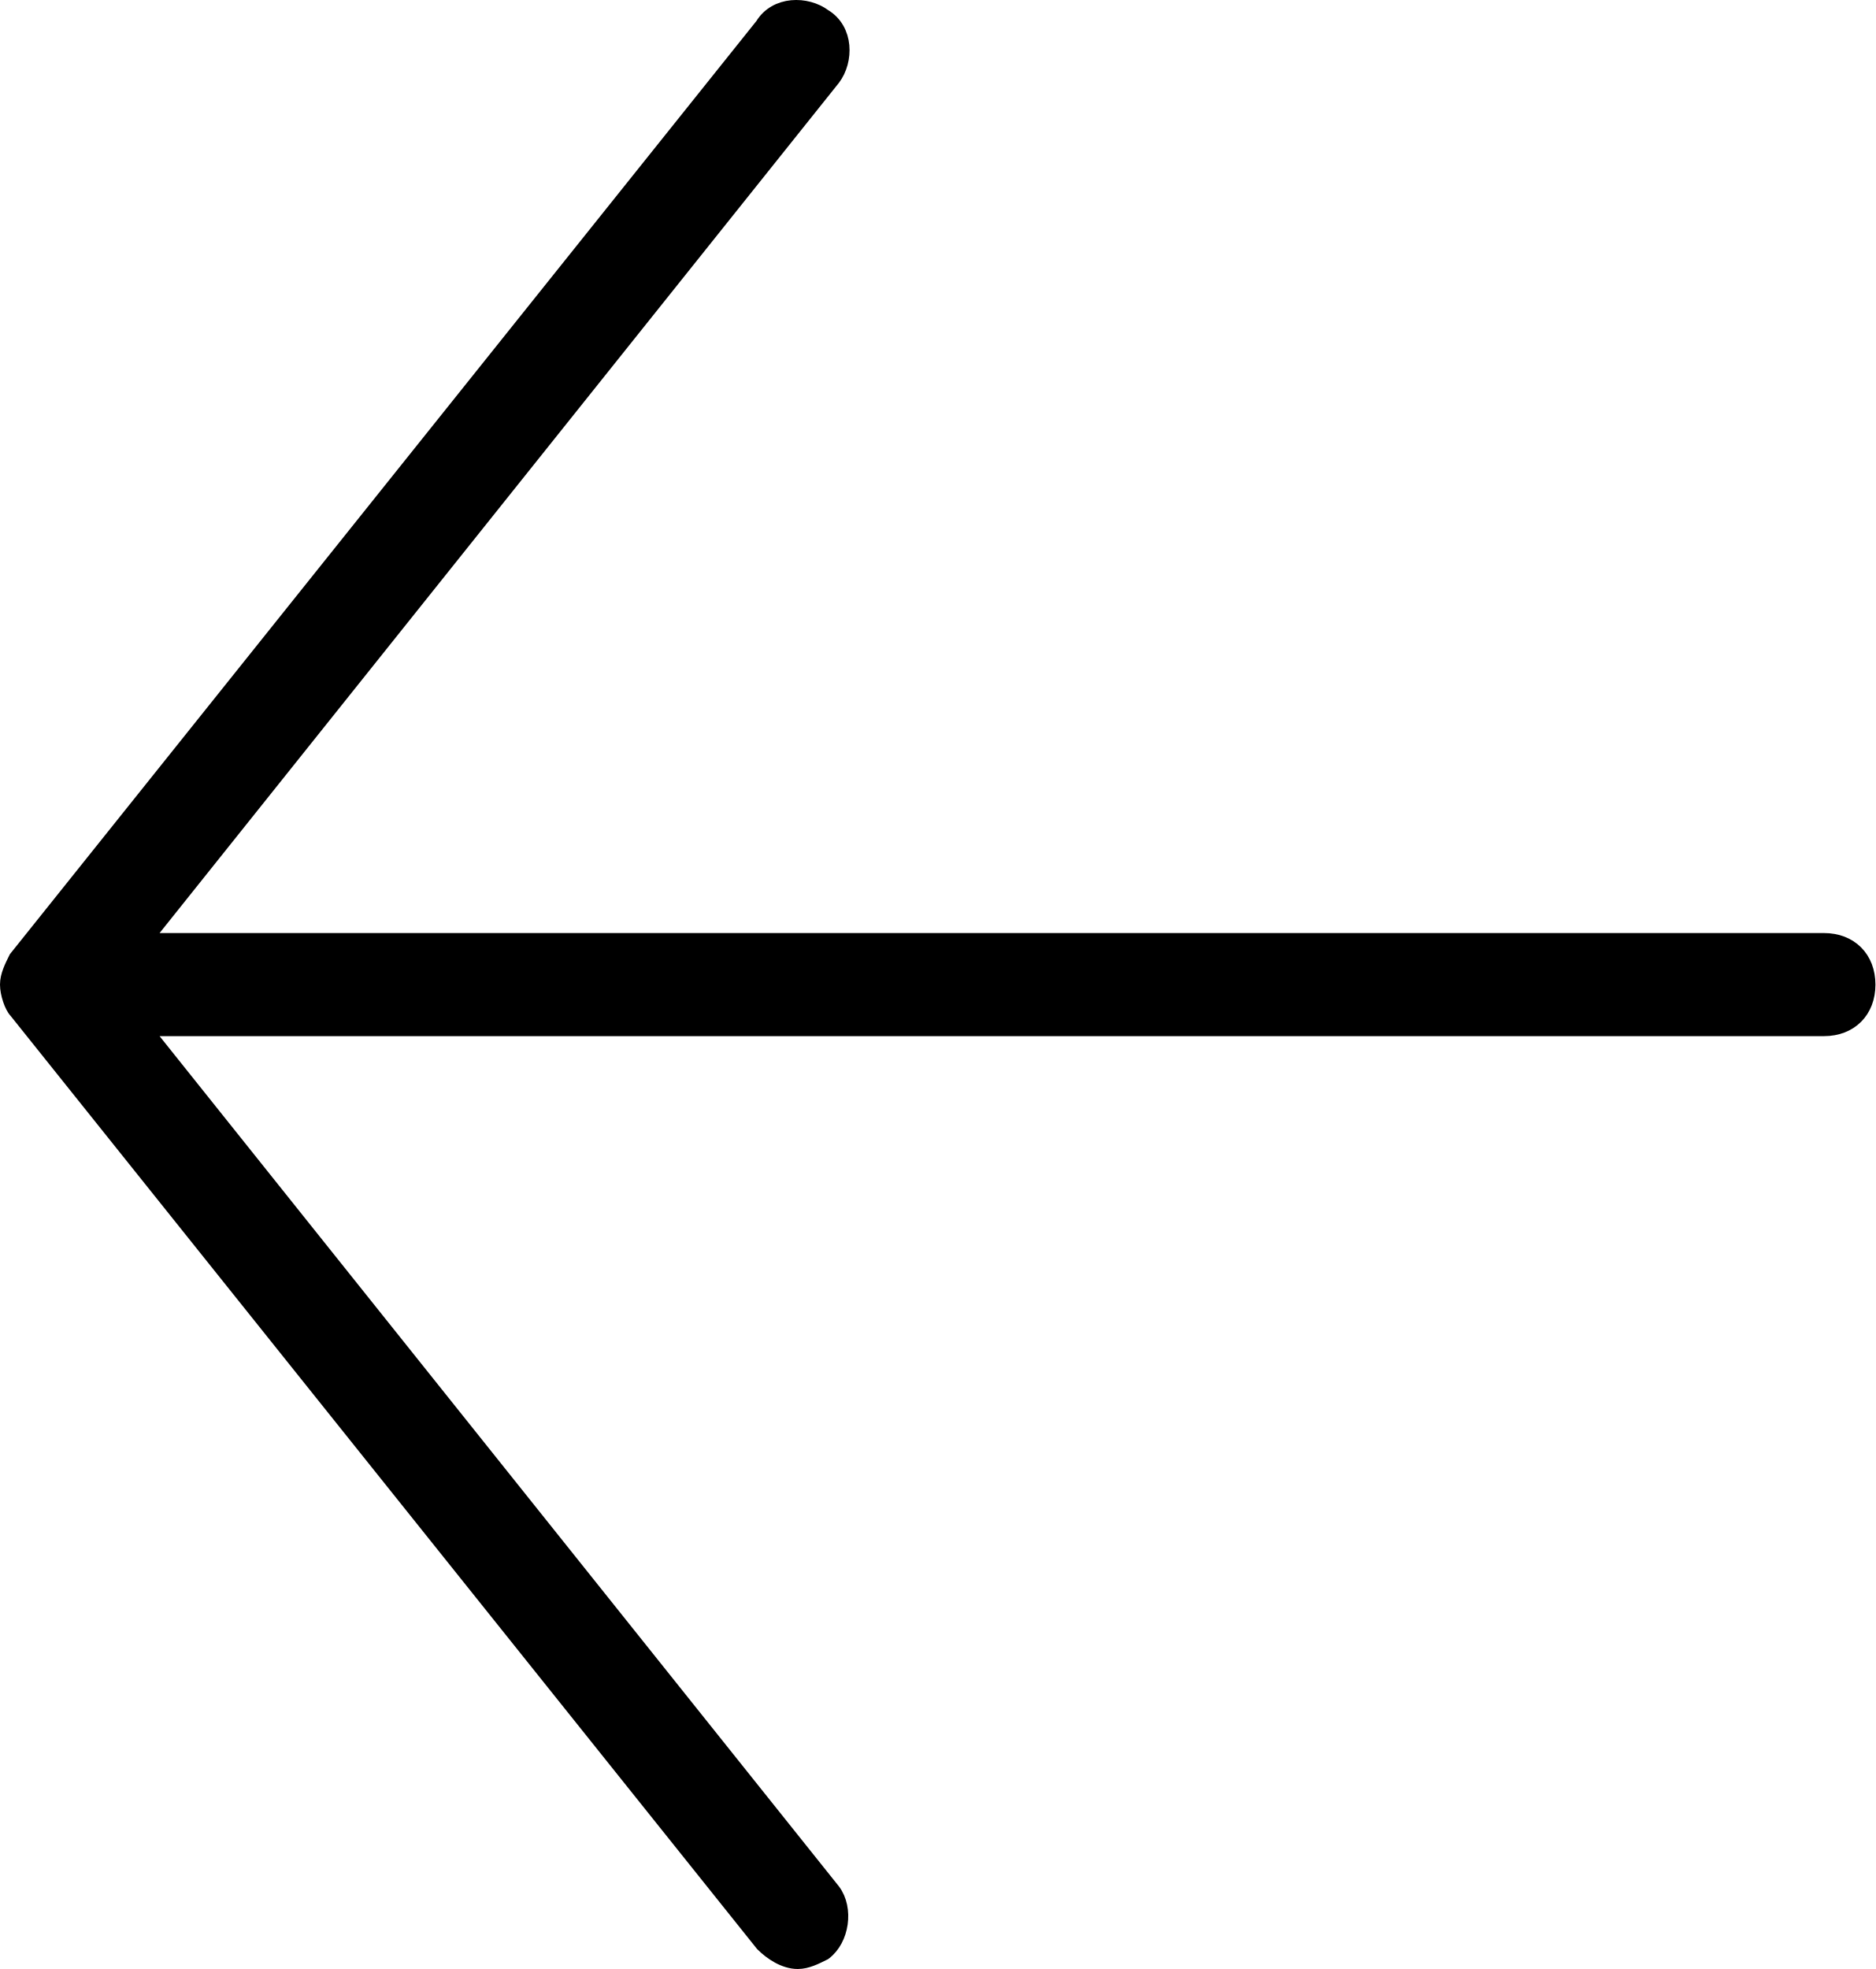
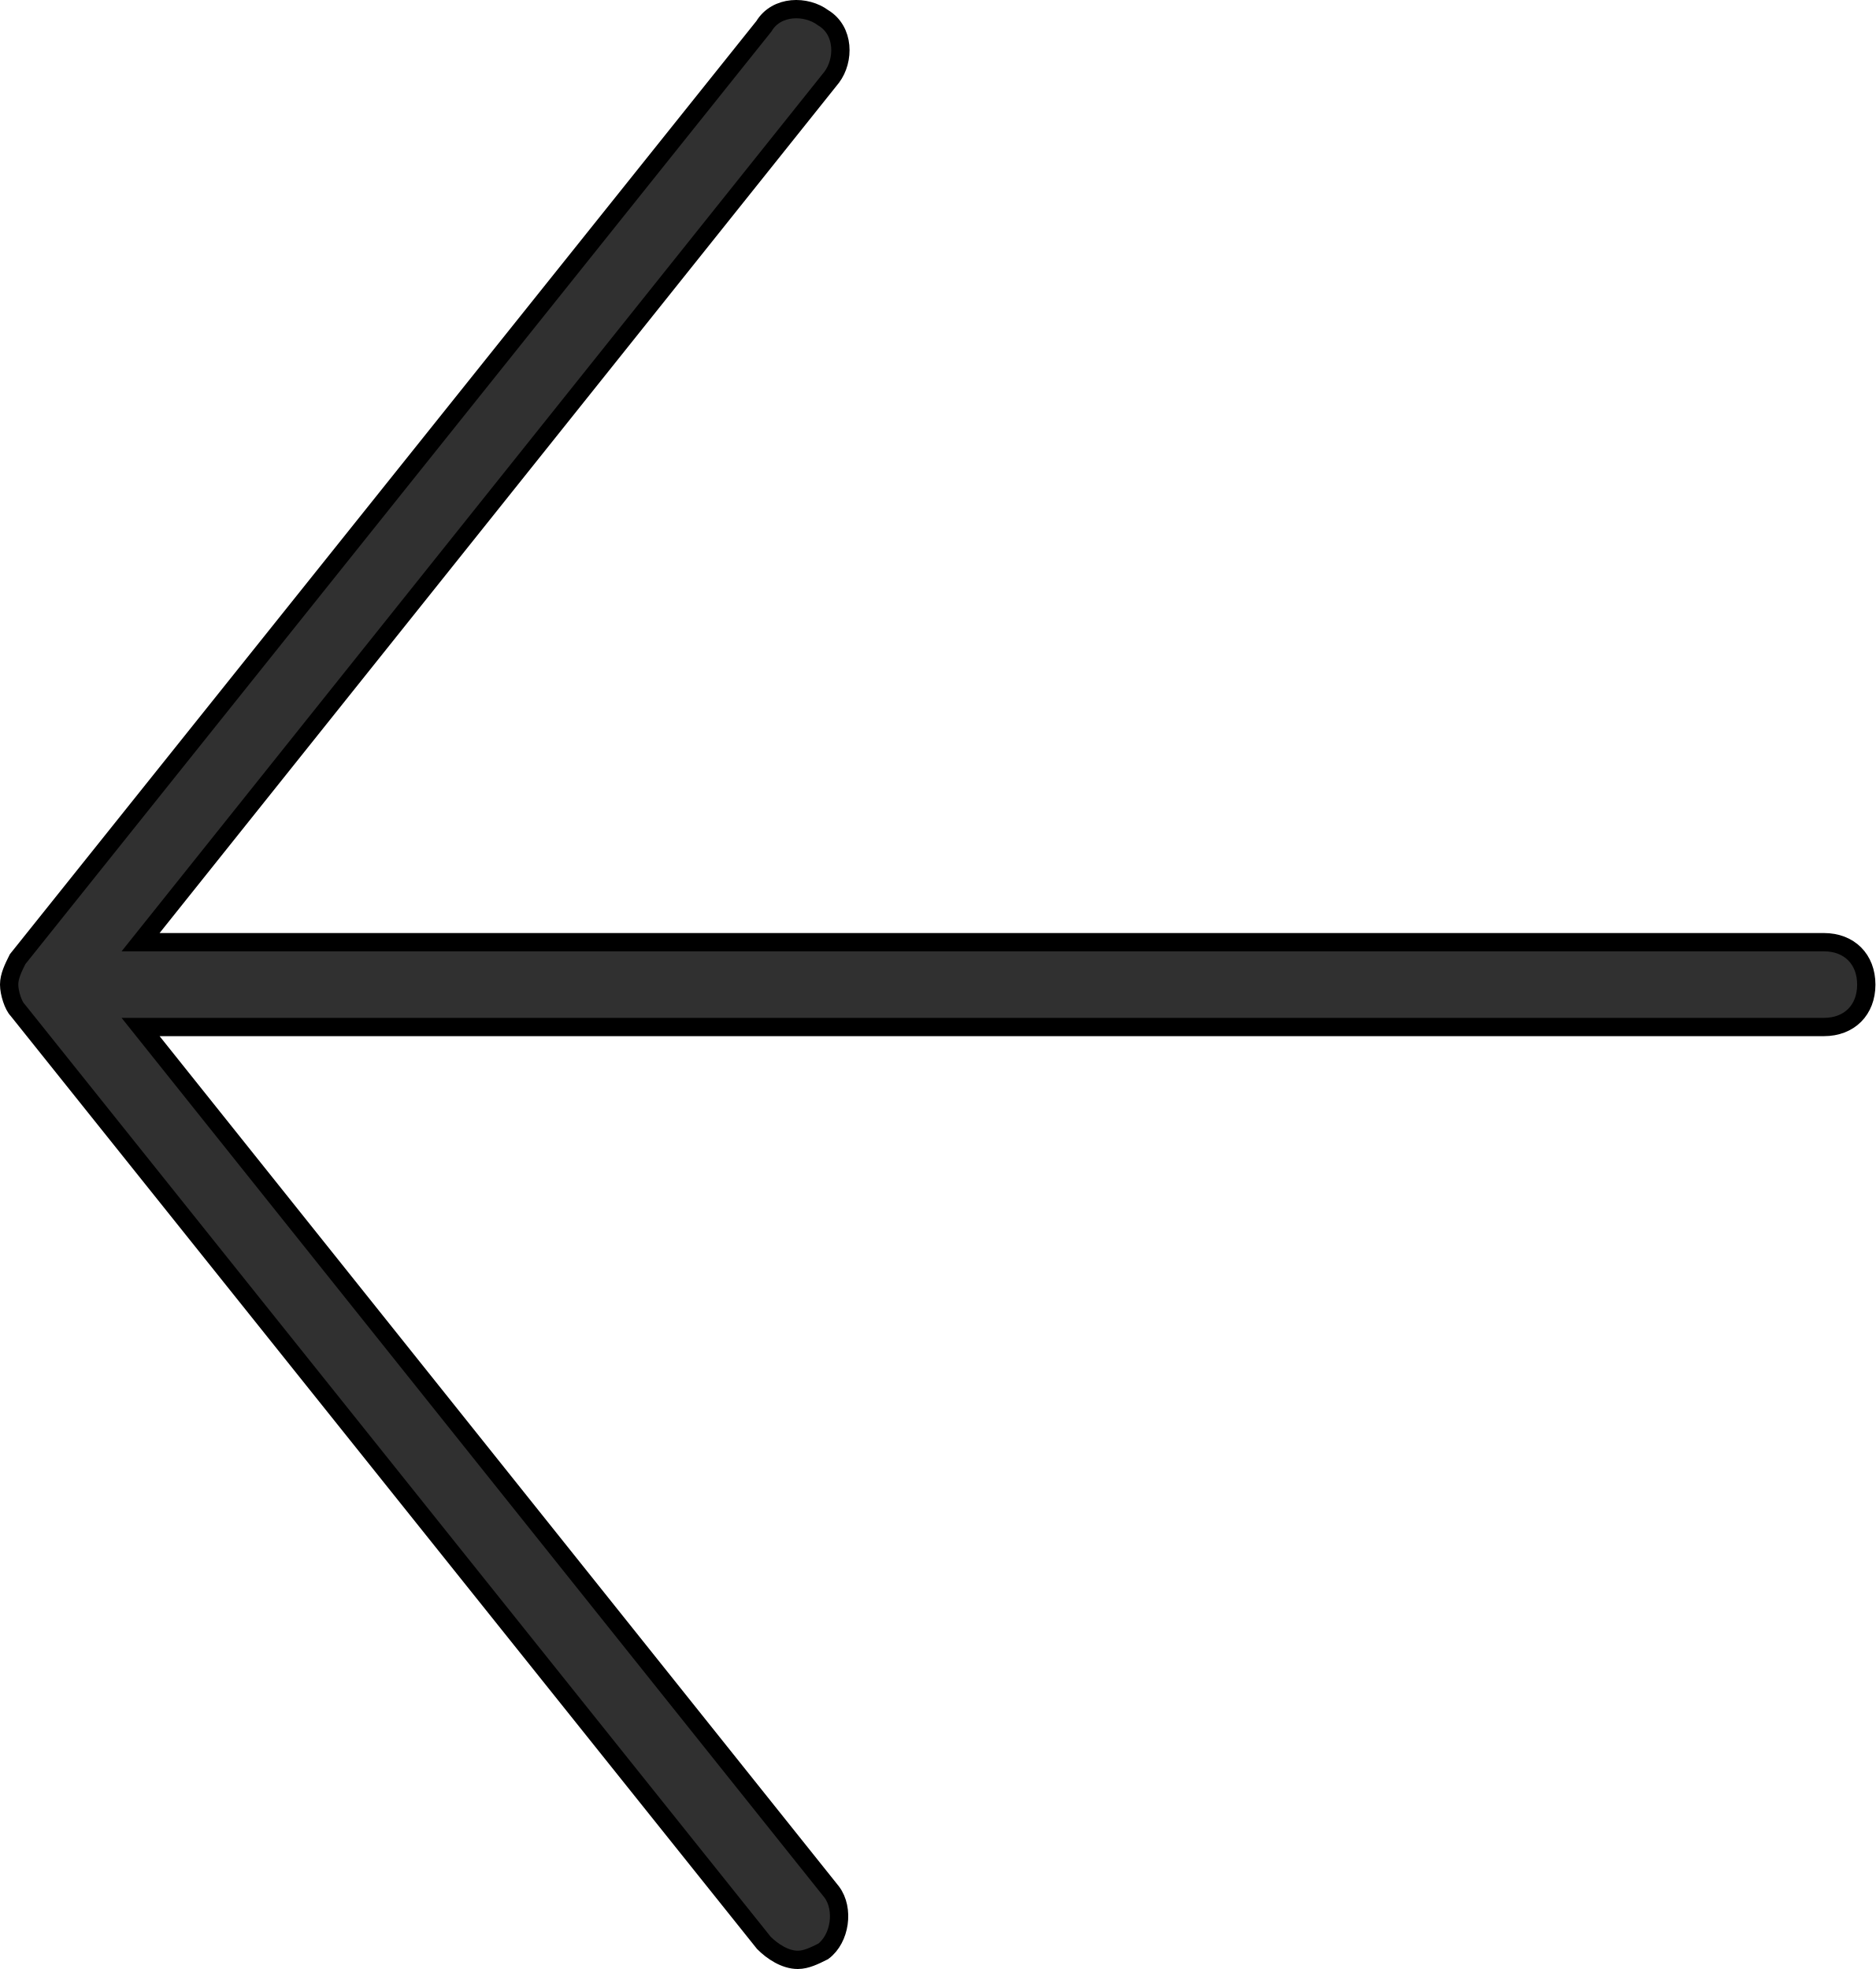
<svg xmlns="http://www.w3.org/2000/svg" version="1.1" x="0px" y="0px" viewBox="0 0 76.921 80.755" style="enable-background:new 0 0 76.921 80.755;" xml:space="preserve">
  <g id="arrow">
    <g>
-       <path style="stroke:#000000;stroke-width:0.75;stroke-miterlimit:10;" d="M74.807,38.642H5.766L34.113,3.166    c0.522-0.696,0.522-1.913-0.348-2.435c-0.696-0.522-1.913-0.522-2.435,0.348L0.723,39.338c-0.174,0.348-0.348,0.696-0.348,1.043    l0,0l0,0l0,0c0,0.348,0.174,0.87,0.348,1.043L31.33,79.684c0.348,0.348,0.87,0.696,1.391,0.696c0.348,0,0.696-0.174,1.043-0.348    c0.696-0.522,0.87-1.739,0.348-2.435L5.766,42.121h69.04c1.043,0,1.739-0.696,1.739-1.739S75.85,38.642,74.807,38.642z" />
+       <path style="fill:#303030;stroke:#000000;stroke-width:0.75;stroke-miterlimit:10;" d="M74.807,38.642H5.766L34.113,3.166    c0.522-0.696,0.522-1.913-0.348-2.435c-0.696-0.522-1.913-0.522-2.435,0.348L0.723,39.338c-0.174,0.348-0.348,0.696-0.348,1.043    l0,0l0,0l0,0c0,0.348,0.174,0.87,0.348,1.043L31.33,79.684c0.348,0.348,0.87,0.696,1.391,0.696c0.348,0,0.696-0.174,1.043-0.348    c0.696-0.522,0.87-1.739,0.348-2.435L5.766,42.121h69.04c1.043,0,1.739-0.696,1.739-1.739S75.85,38.642,74.807,38.642z" />
    </g>
  </g>
  <g id="Layer_1">
</g>
</svg>
